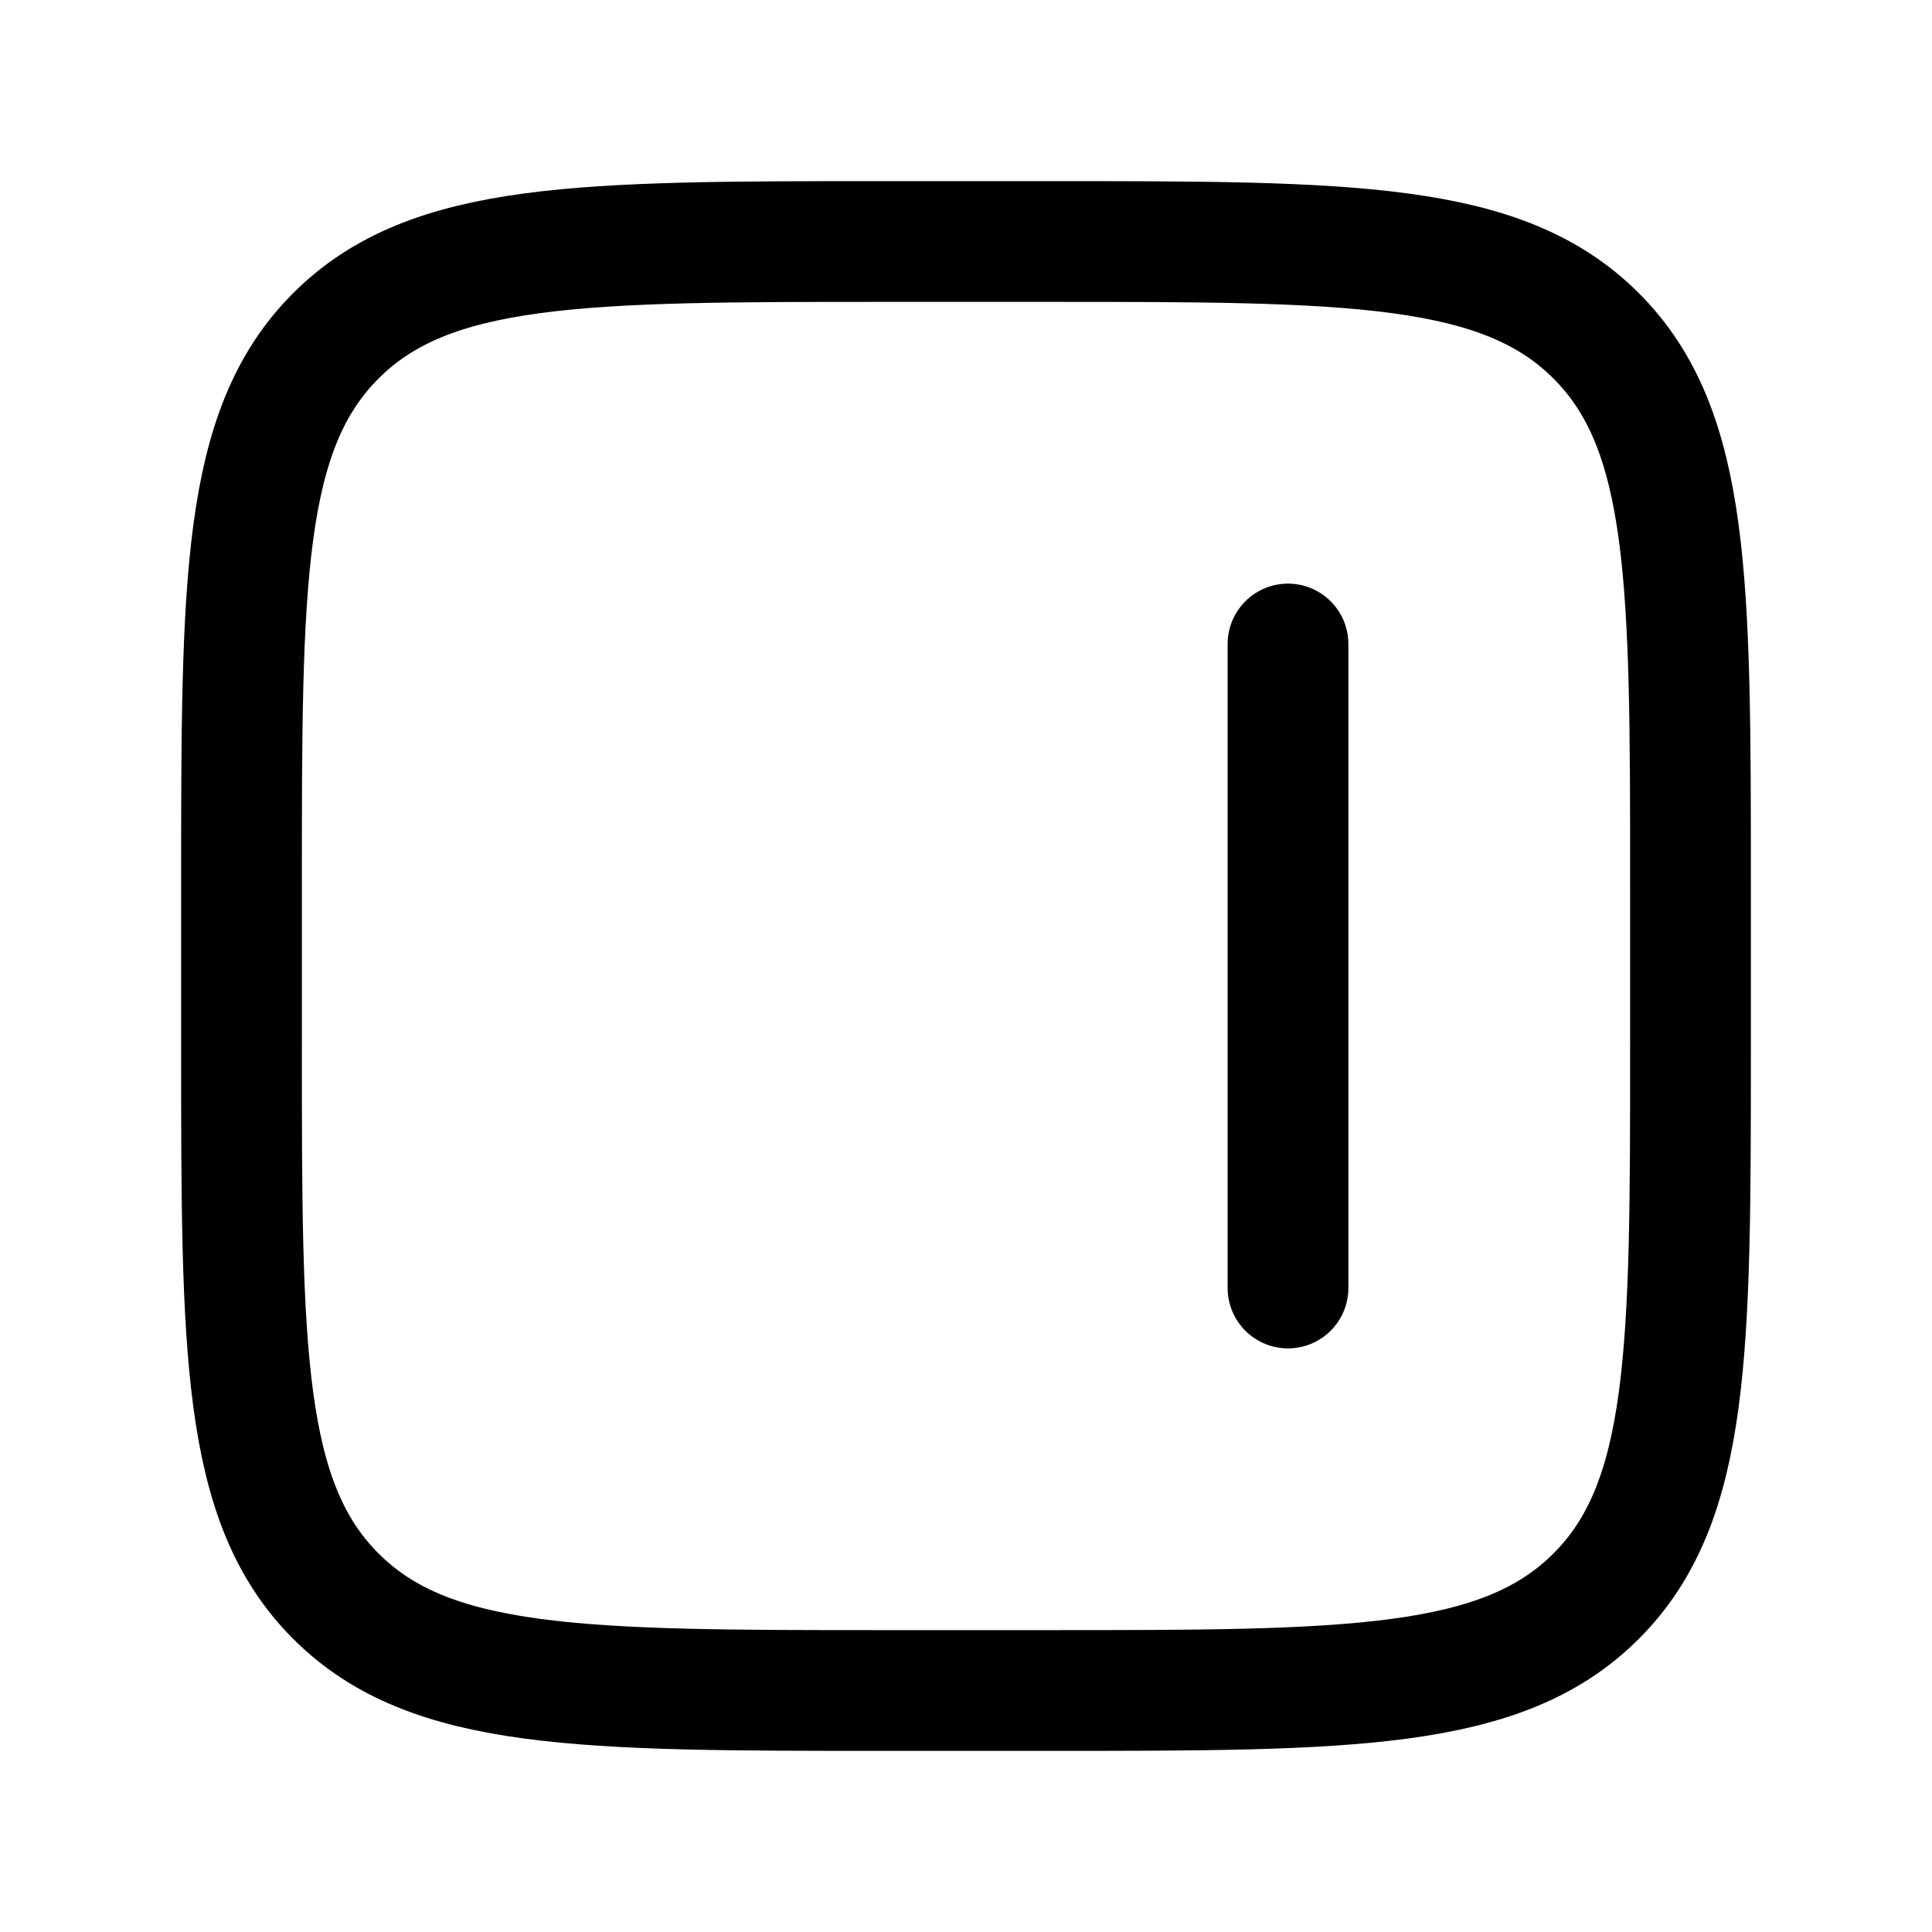
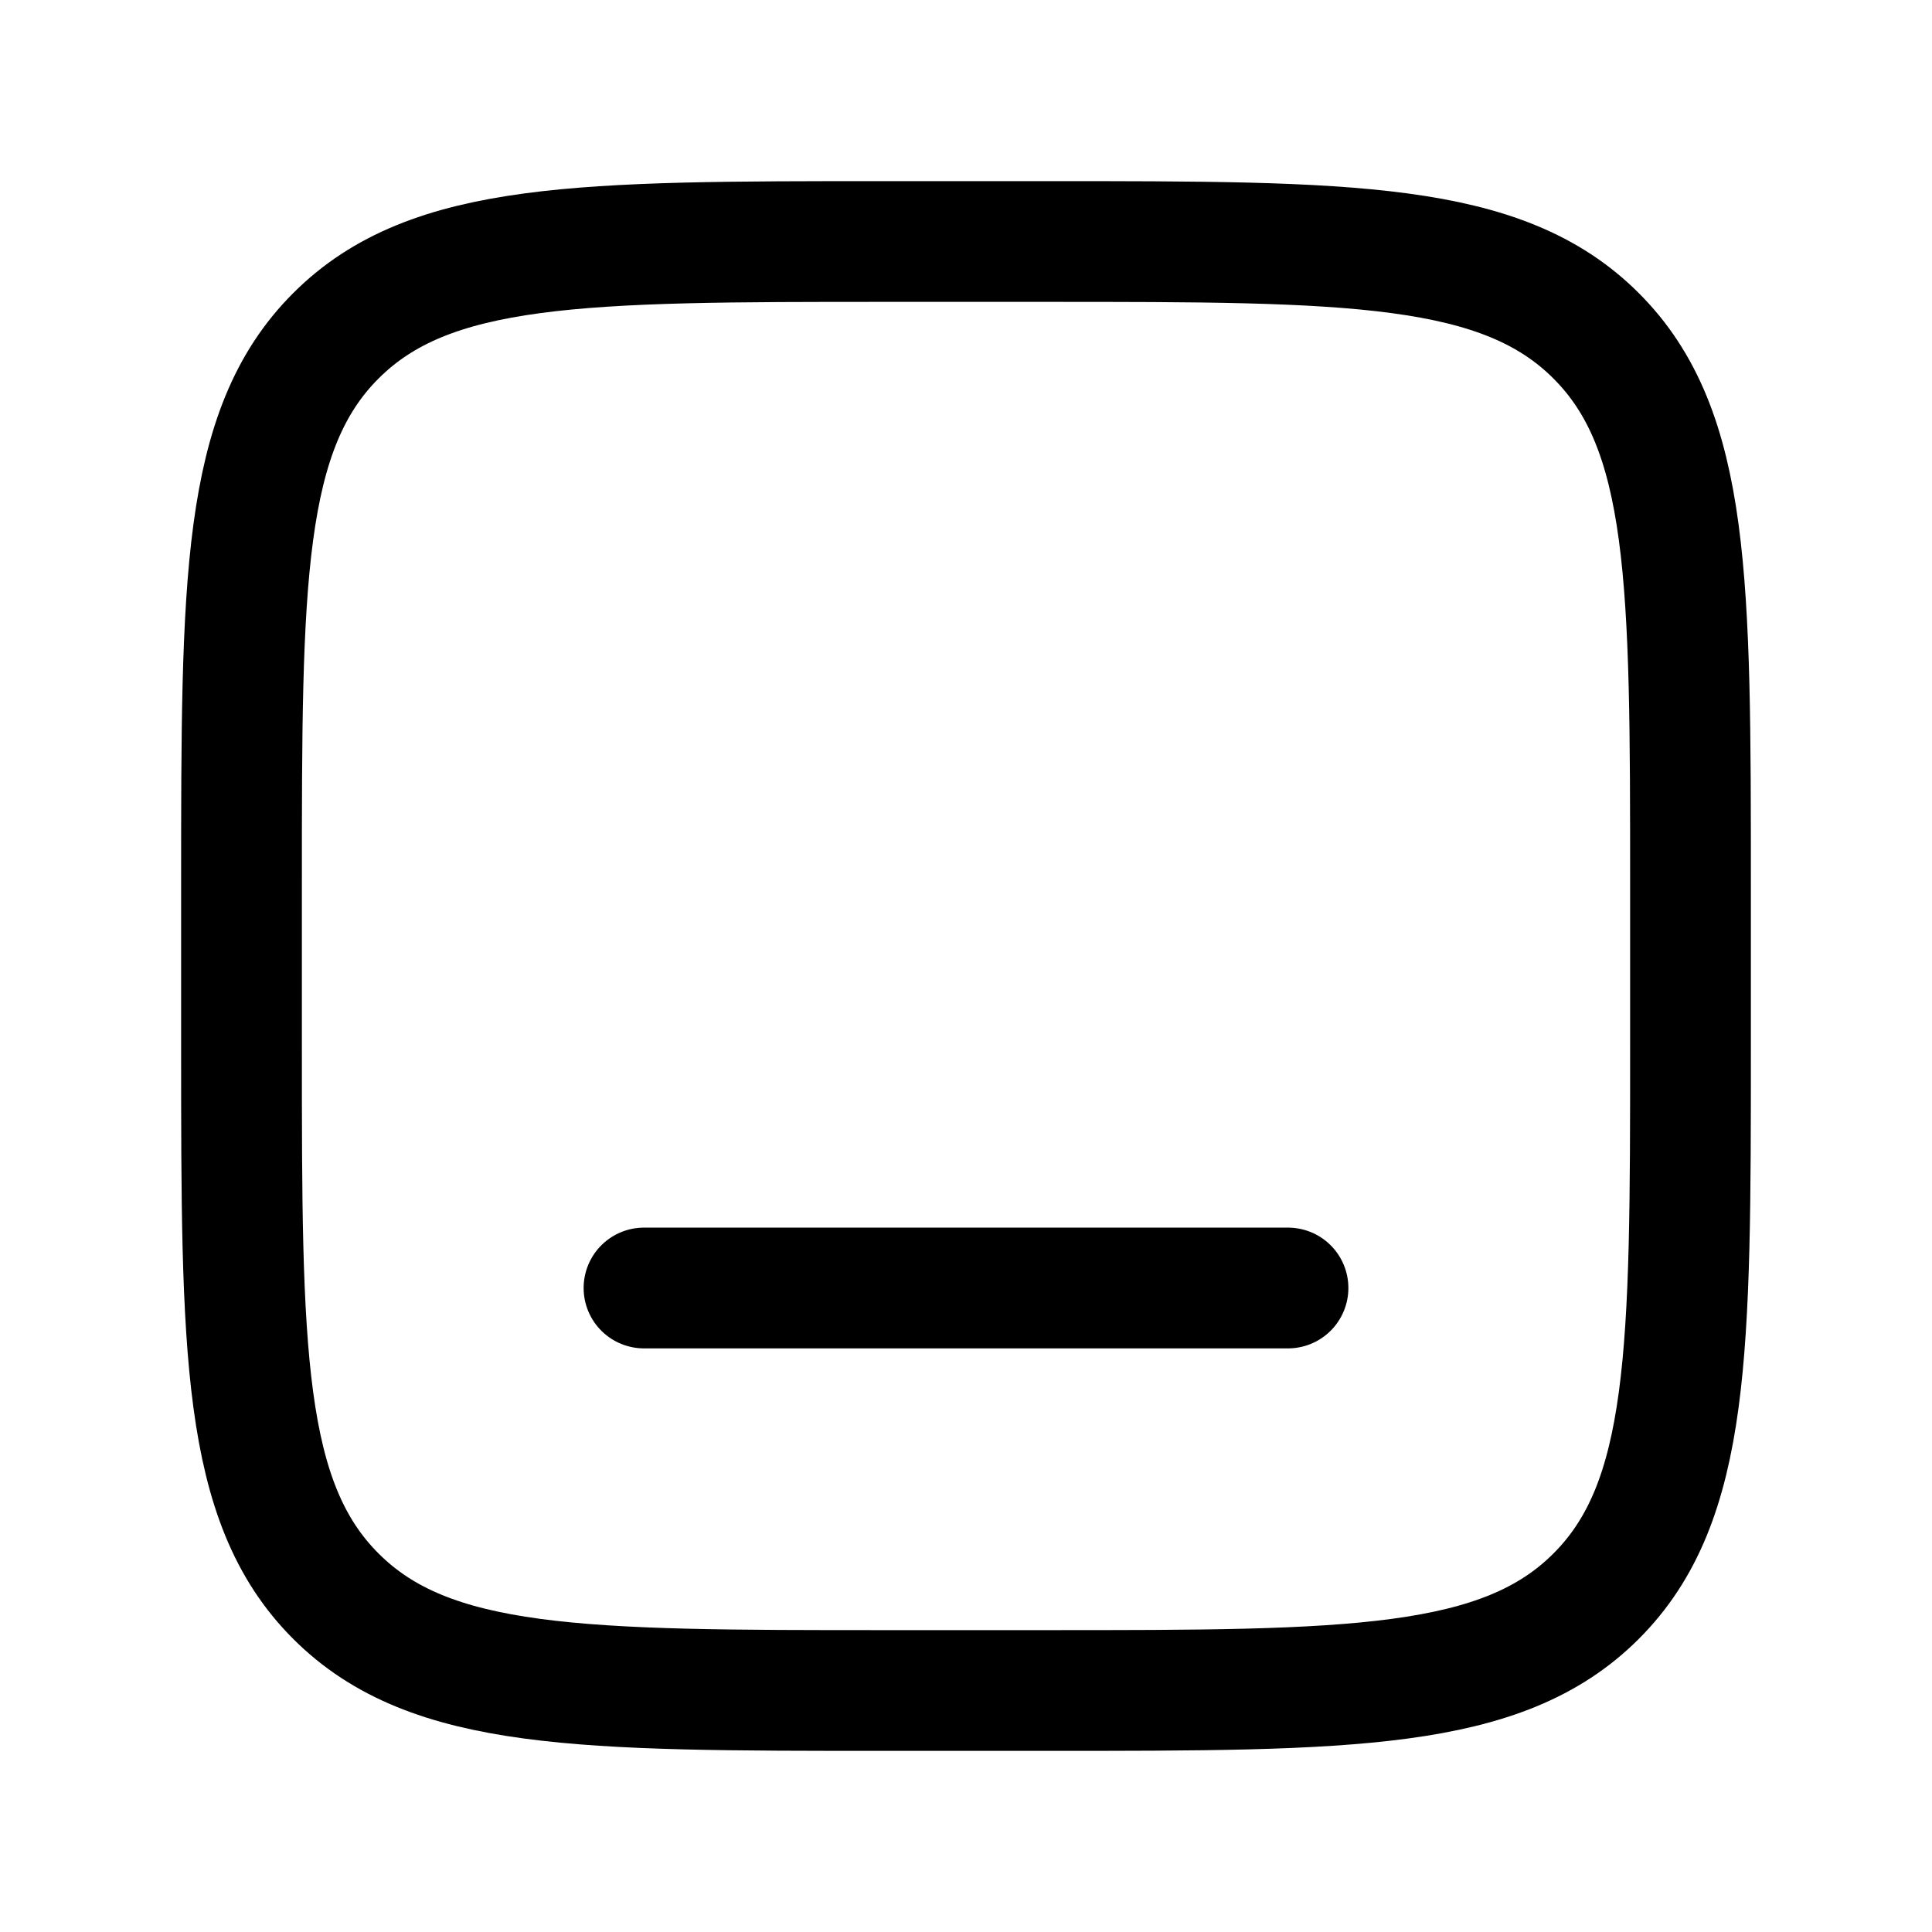
<svg xmlns="http://www.w3.org/2000/svg" viewBox="0 0 24 24" width="24" height="24" color="currentColor" fill="none" stroke="currentColor" stroke-width="1.5" stroke-linecap="round" stroke-linejoin="round">
  <path d="M11 3H13C16.771 3 18.657 3 19.828 4.172C21 5.343 21 7.229 21 11V13C21 16.771 21 18.657 19.828 19.828C18.657 21 16.771 21 13 21H11C7.229 21 5.343 21 4.172 19.828C3 18.657 3 16.771 3 13V11C3 7.229 3 5.343 4.172 4.172C5.343 3 7.229 3 11 3Z" />
-   <path d="M16 8L16 16" />
+   <path d="M16 16H8" />
</svg>
